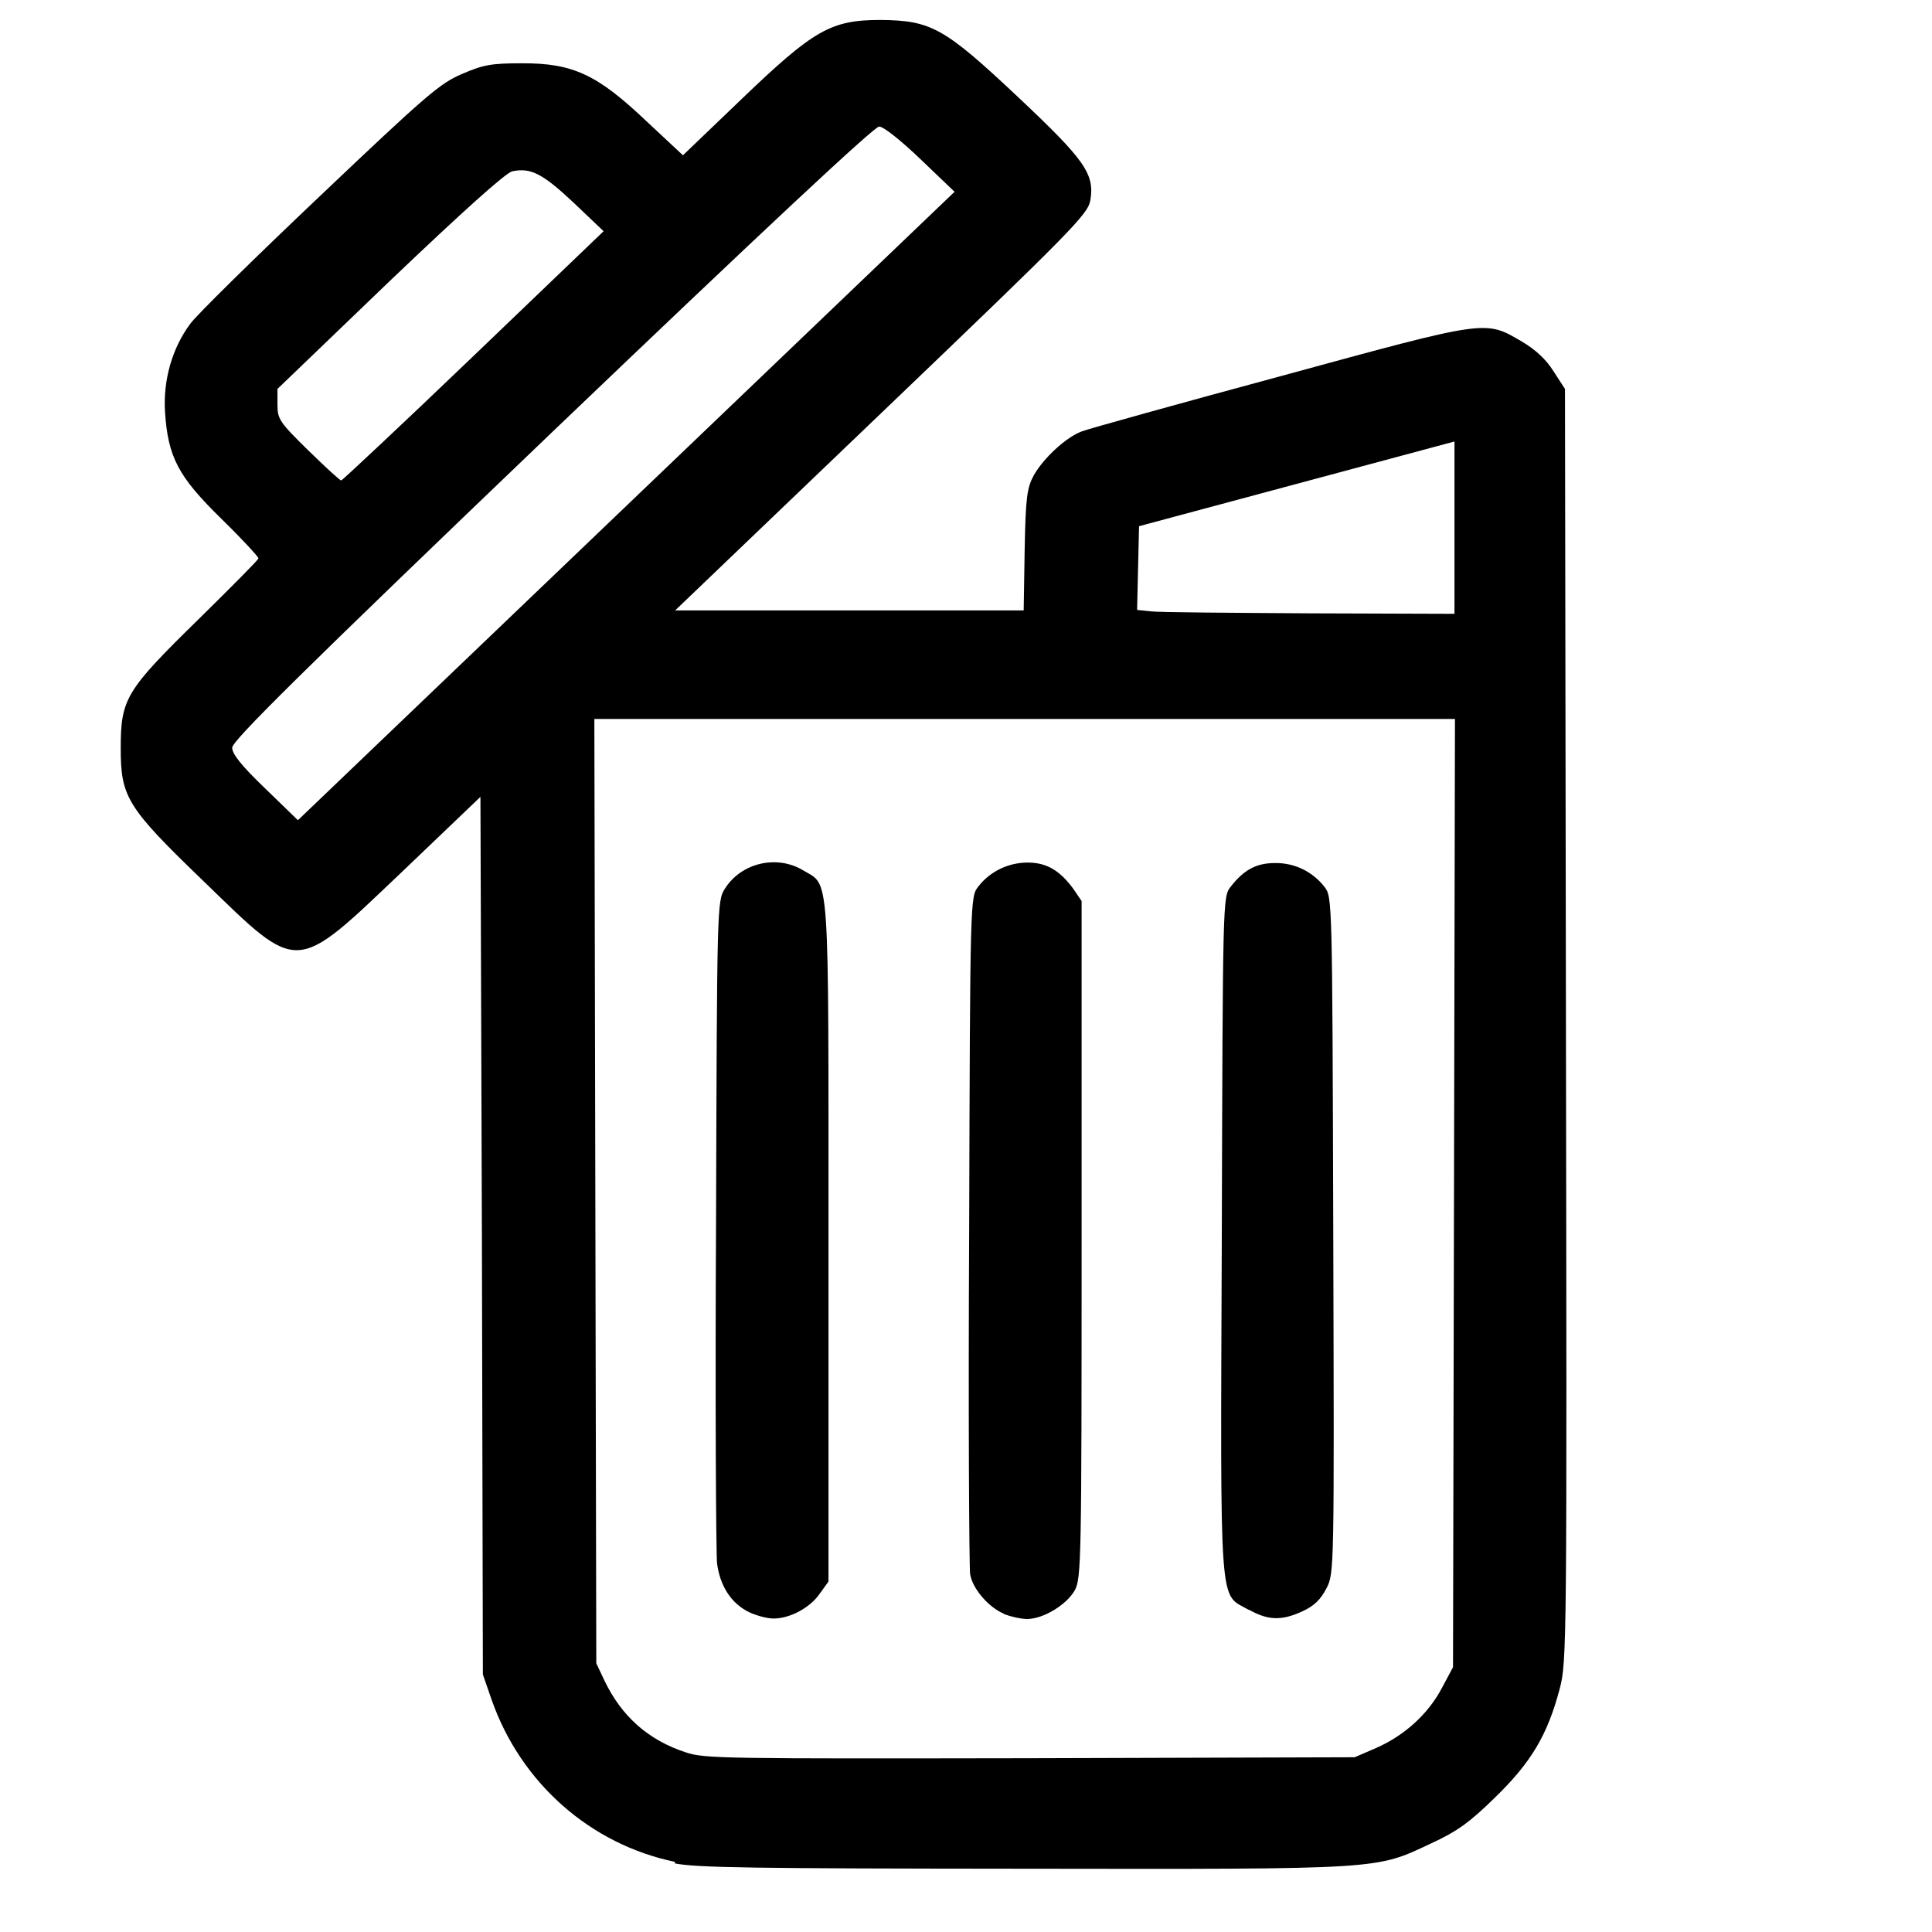
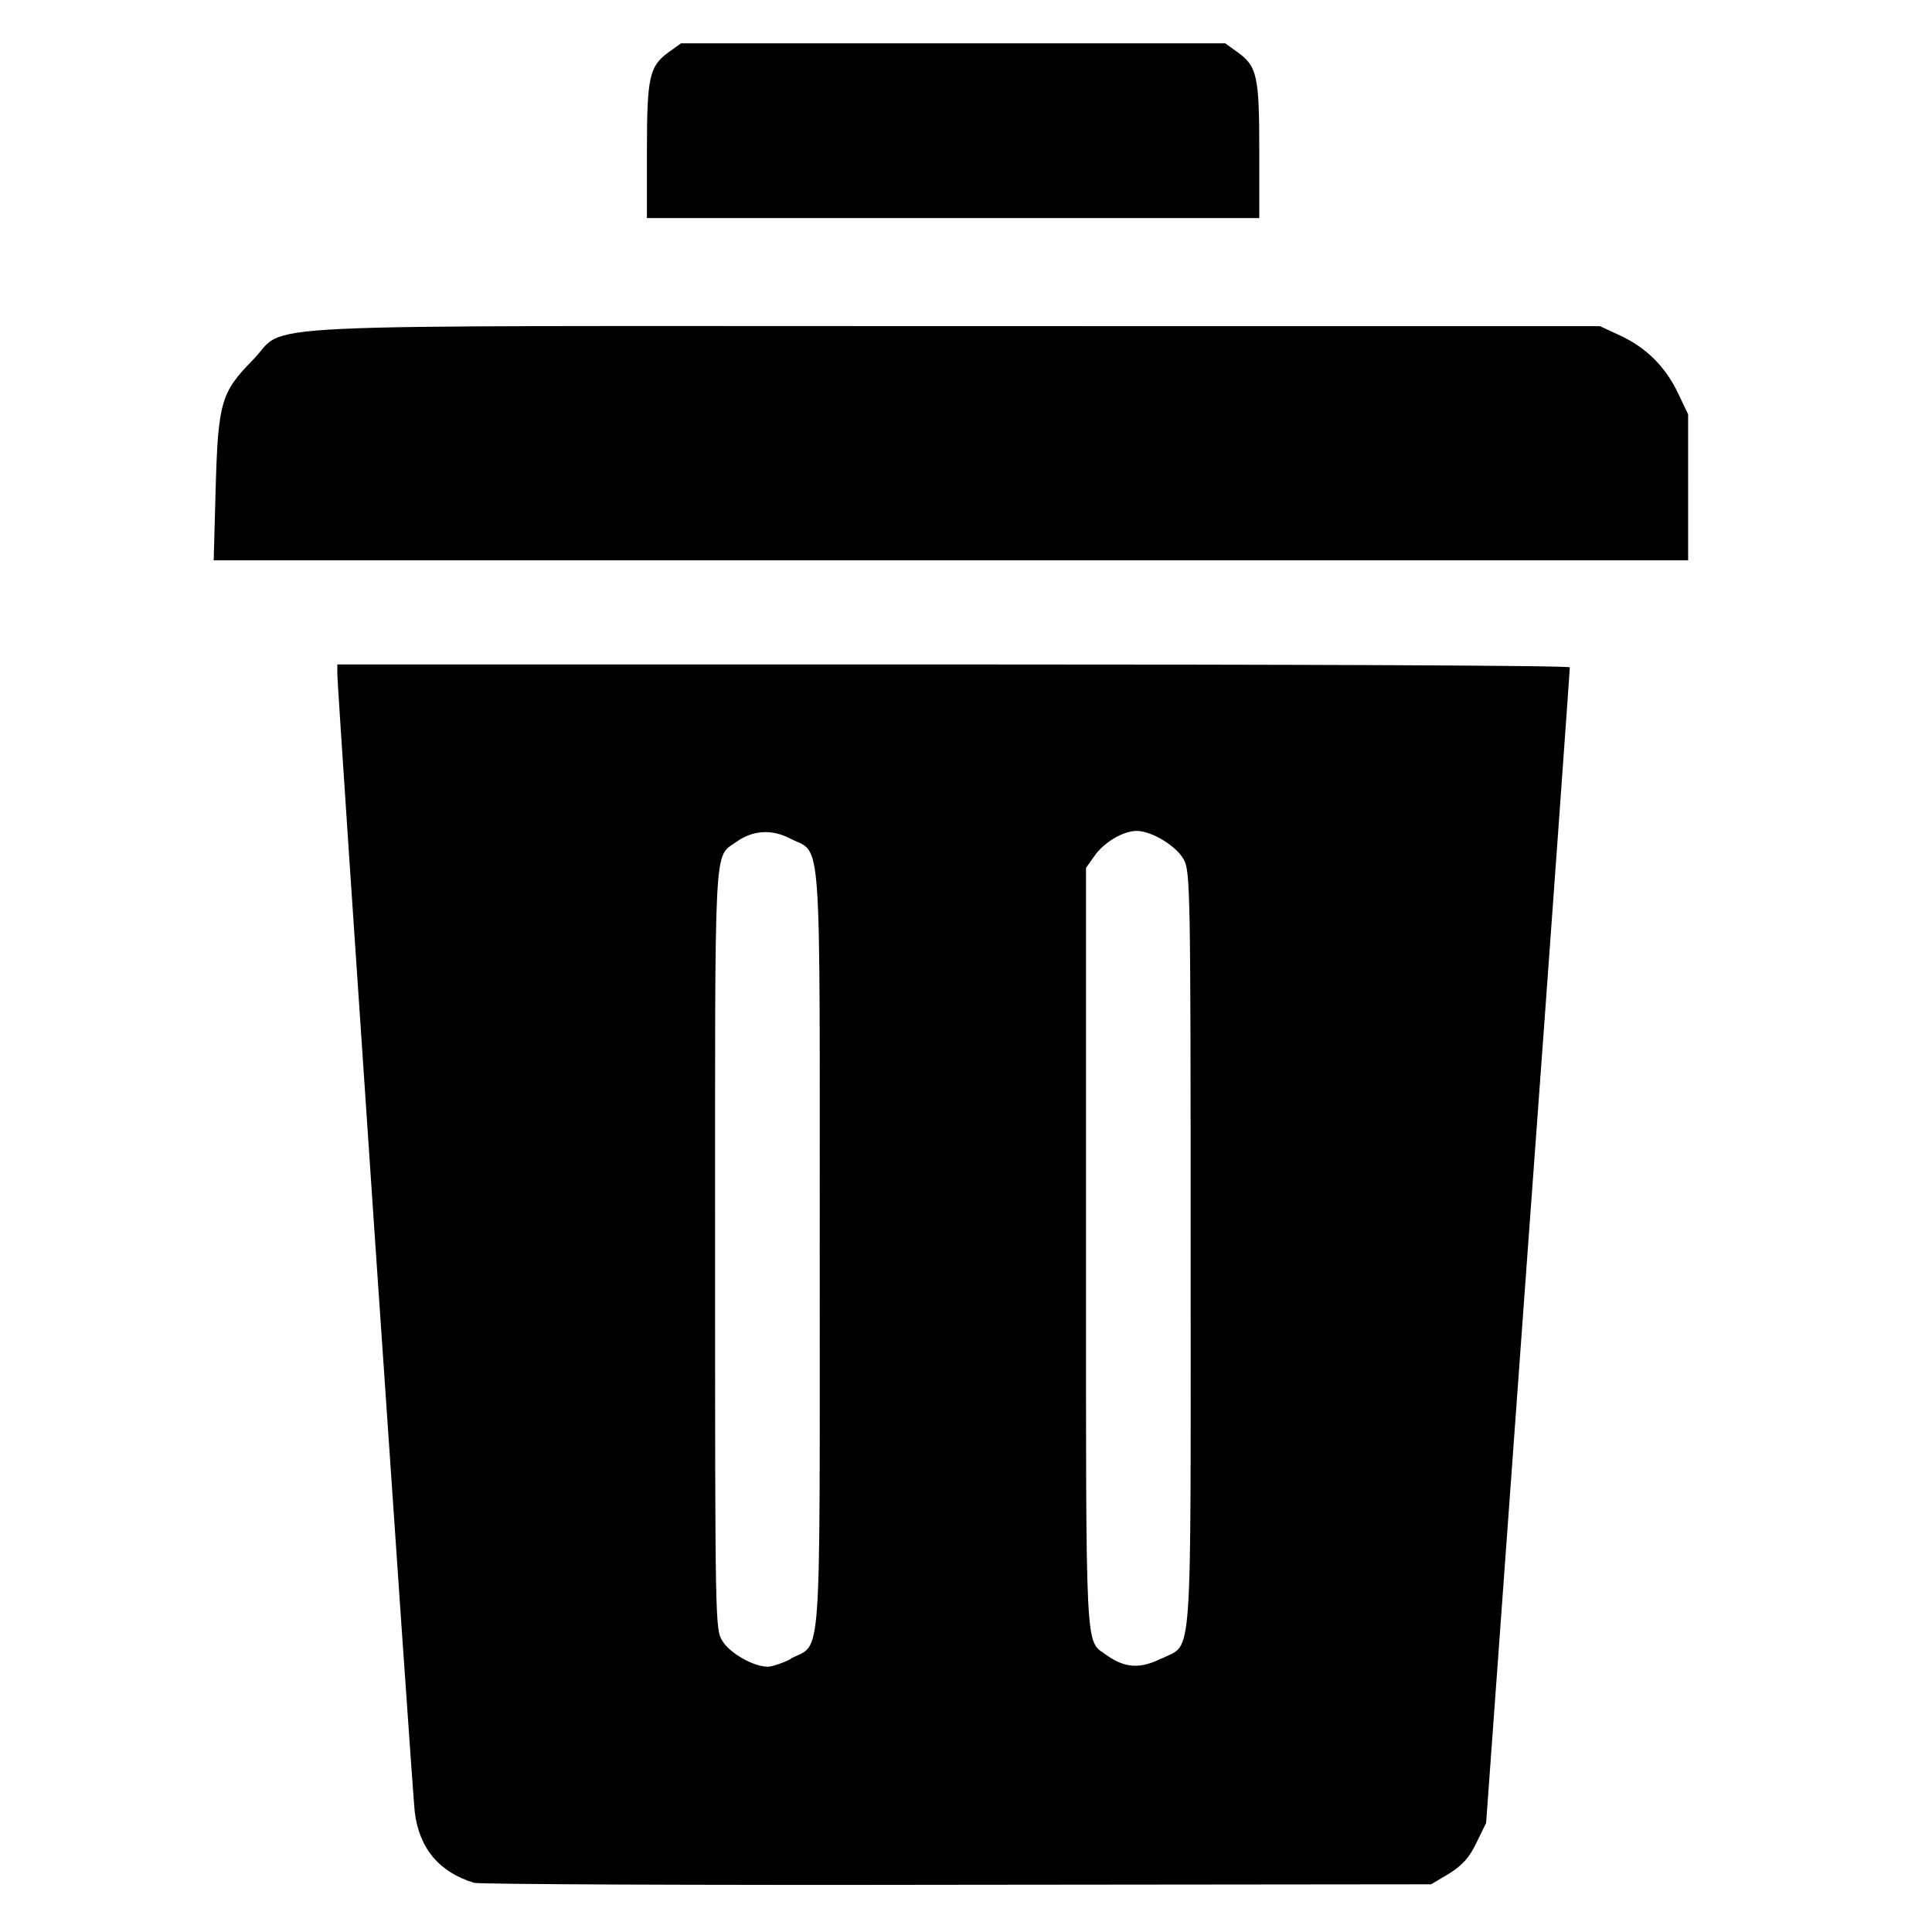
<svg xmlns="http://www.w3.org/2000/svg" width="15" height="15" viewBox="0 0 3.969 3.969" version="1.1" id="svg1" xml:space="preserve">
  <defs id="defs1" />
  <g id="layer1">
    <path style="display:none;fill:#000000;stroke-width:0.028" d="M 0.412,3.898 C 0.306,3.875 0.206,3.806 0.144,3.714 0.052,3.579 0.041,3.413 0.115,3.264 0.141,3.21 0.168,3.182 0.75,2.598 L 1.358,1.989 0.75,1.38 C 0.168,0.797 0.141,0.768 0.115,0.714 0.041,0.565 0.052,0.397 0.144,0.263 0.27,0.079 0.506,0.019 0.71,0.119 c 0.054,0.027 0.082,0.054 0.666,0.636 L 1.985,1.363 2.594,0.755 C 3.177,0.173 3.206,0.146 3.259,0.119 3.408,0.046 3.577,0.057 3.711,0.149 3.895,0.274 3.955,0.511 3.854,0.714 3.828,0.768 3.801,0.797 3.219,1.38 L 2.611,1.989 3.219,2.598 C 3.801,3.182 3.828,3.21 3.854,3.264 3.928,3.413 3.917,3.581 3.825,3.716 3.7,3.899 3.463,3.959 3.259,3.859 3.206,3.833 3.177,3.805 2.594,3.224 L 1.985,2.616 1.375,3.223 C 0.792,3.805 0.764,3.833 0.71,3.859 c -0.095,0.047 -0.198,0.06 -0.298,0.039 z" id="path1" />
-     <path style="display:inline;fill:#000000;stroke-width:0.029" d="M 1.387,3.825 C 1.213,3.789 1.07,3.663 1.01,3.492 L 0.992,3.44 0.99,2.539 0.987,1.637 0.827,1.79 C 0.604,2.002 0.616,2.002 0.421,1.813 0.26,1.658 0.248,1.638 0.248,1.536 c 1.162e-4,-0.101 0.011,-0.118 0.16,-0.264 0.067,-0.066 0.123,-0.122 0.123,-0.125 0,-0.003 -0.034,-0.04 -0.076,-0.081 C 0.366,0.979 0.345,0.939 0.339,0.846 0.335,0.782 0.353,0.716 0.391,0.665 0.403,0.648 0.522,0.531 0.656,0.404 0.875,0.196 0.904,0.171 0.949,0.152 c 0.044,-0.019 0.06,-0.022 0.124,-0.022 0.104,-2.0244e-4 0.154,0.023 0.255,0.119 l 0.075,0.07 0.12,-0.115 C 1.672,0.061 1.707,0.041 1.809,0.041 1.913,0.042 1.94,0.057 2.091,0.199 2.228,0.328 2.249,0.357 2.24,0.411 2.235,0.44 2.208,0.468 1.811,0.848 L 1.387,1.254 h 0.358 0.358 l 0.002,-0.124 c 0.002,-0.11 0.005,-0.128 0.019,-0.154 0.02,-0.035 0.066,-0.078 0.099,-0.09 0.013,-0.005 0.196,-0.056 0.407,-0.113 0.429,-0.117 0.42,-0.116 0.497,-0.071 0.027,0.016 0.049,0.036 0.064,0.06 l 0.024,0.037 0.002,1.307 c 0.002,1.276 0.002,1.308 -0.013,1.364 -0.025,0.094 -0.058,0.15 -0.132,0.222 -0.053,0.052 -0.078,0.07 -0.132,0.095 -0.115,0.054 -0.095,0.053 -0.837,0.052 -0.554,-3.981e-4 -0.672,-0.002 -0.717,-0.011 z M 2.827,3.591 c 0.059,-0.026 0.107,-0.07 0.135,-0.123 l 0.023,-0.043 0.002,-0.974 0.002,-0.974 H 2.105 1.221 l 0.002,0.97 0.002,0.97 0.017,0.036 c 0.035,0.073 0.09,0.122 0.167,0.147 0.038,0.013 0.081,0.013 0.707,0.012 l 0.667,-0.002 z M 1.539,3.312 C 1.502,3.294 1.479,3.258 1.473,3.211 c -0.002,-0.021 -0.004,-0.336 -0.002,-0.699 0.002,-0.649 0.002,-0.661 0.018,-0.686 0.033,-0.053 0.106,-0.071 0.161,-0.038 0.055,0.033 0.052,-0.012 0.052,0.764 v 0.697 l -0.018,0.025 c -0.02,0.029 -0.061,0.051 -0.095,0.051 -0.013,0 -0.035,-0.006 -0.05,-0.013 z m 0.523,0.003 c -0.031,-0.013 -0.064,-0.051 -0.069,-0.081 -0.002,-0.013 -0.004,-0.332 -0.002,-0.708 0.002,-0.682 0.002,-0.684 0.019,-0.705 0.024,-0.031 0.062,-0.049 0.101,-0.049 0.039,0 0.066,0.016 0.094,0.054 l 0.017,0.025 v 0.695 c 0,0.662 -6.738e-4,0.696 -0.014,0.721 -0.017,0.03 -0.065,0.059 -0.098,0.059 -0.013,-9.27e-5 -0.034,-0.005 -0.047,-0.01 z m 0.503,-0.008 c -0.061,-0.035 -0.058,0.016 -0.055,-0.767 0.002,-0.691 0.002,-0.698 0.018,-0.718 0.027,-0.035 0.053,-0.049 0.091,-0.049 0.04,-5.821e-4 0.077,0.017 0.102,0.049 0.016,0.021 0.016,0.023 0.018,0.715 0.002,0.69 0.002,0.695 -0.014,0.726 -0.012,0.023 -0.025,0.036 -0.049,0.047 -0.043,0.02 -0.071,0.019 -0.11,-0.003 z M 1.891,0.327 c -0.042,-0.04 -0.076,-0.067 -0.085,-0.067 -0.01,0 -0.238,0.213 -0.673,0.629 C 0.615,1.385 0.477,1.522 0.477,1.536 c 0,0.013 0.019,0.037 0.068,0.084 L 0.612,1.685 1.287,1.039 1.961,0.394 Z M 2.988,1.084 V 0.907 l -0.041,0.011 c -0.022,0.006 -0.168,0.045 -0.324,0.087 l -0.283,0.076 -0.002,0.086 -0.002,0.086 0.029,0.003 c 0.016,0.002 0.163,0.003 0.326,0.004 l 0.297,0.001 z M 0.973,0.731 1.24,0.475 1.178,0.416 C 1.114,0.356 1.09,0.344 1.052,0.352 1.038,0.356 0.952,0.433 0.8,0.578 L 0.57,0.799 v 0.032 c 0,0.03 0.004,0.036 0.063,0.094 0.035,0.034 0.065,0.062 0.068,0.062 0.002,0 0.125,-0.115 0.272,-0.256 z" id="path2" />
+     <path style="display:none;fill:#000000;stroke-width:0.029" d="M 1.387,3.825 C 1.213,3.789 1.07,3.663 1.01,3.492 L 0.992,3.44 0.99,2.539 0.987,1.637 0.827,1.79 C 0.604,2.002 0.616,2.002 0.421,1.813 0.26,1.658 0.248,1.638 0.248,1.536 c 1.162e-4,-0.101 0.011,-0.118 0.16,-0.264 0.067,-0.066 0.123,-0.122 0.123,-0.125 0,-0.003 -0.034,-0.04 -0.076,-0.081 C 0.366,0.979 0.345,0.939 0.339,0.846 0.335,0.782 0.353,0.716 0.391,0.665 0.403,0.648 0.522,0.531 0.656,0.404 0.875,0.196 0.904,0.171 0.949,0.152 c 0.044,-0.019 0.06,-0.022 0.124,-0.022 0.104,-2.0244e-4 0.154,0.023 0.255,0.119 l 0.075,0.07 0.12,-0.115 C 1.672,0.061 1.707,0.041 1.809,0.041 1.913,0.042 1.94,0.057 2.091,0.199 2.228,0.328 2.249,0.357 2.24,0.411 2.235,0.44 2.208,0.468 1.811,0.848 L 1.387,1.254 h 0.358 0.358 l 0.002,-0.124 c 0.002,-0.11 0.005,-0.128 0.019,-0.154 0.02,-0.035 0.066,-0.078 0.099,-0.09 0.013,-0.005 0.196,-0.056 0.407,-0.113 0.429,-0.117 0.42,-0.116 0.497,-0.071 0.027,0.016 0.049,0.036 0.064,0.06 l 0.024,0.037 0.002,1.307 c 0.002,1.276 0.002,1.308 -0.013,1.364 -0.025,0.094 -0.058,0.15 -0.132,0.222 -0.053,0.052 -0.078,0.07 -0.132,0.095 -0.115,0.054 -0.095,0.053 -0.837,0.052 -0.554,-3.981e-4 -0.672,-0.002 -0.717,-0.011 z M 2.827,3.591 c 0.059,-0.026 0.107,-0.07 0.135,-0.123 l 0.023,-0.043 0.002,-0.974 0.002,-0.974 H 2.105 1.221 l 0.002,0.97 0.002,0.97 0.017,0.036 c 0.035,0.073 0.09,0.122 0.167,0.147 0.038,0.013 0.081,0.013 0.707,0.012 l 0.667,-0.002 z M 1.539,3.312 C 1.502,3.294 1.479,3.258 1.473,3.211 c -0.002,-0.021 -0.004,-0.336 -0.002,-0.699 0.002,-0.649 0.002,-0.661 0.018,-0.686 0.033,-0.053 0.106,-0.071 0.161,-0.038 0.055,0.033 0.052,-0.012 0.052,0.764 v 0.697 l -0.018,0.025 c -0.02,0.029 -0.061,0.051 -0.095,0.051 -0.013,0 -0.035,-0.006 -0.05,-0.013 z m 0.523,0.003 c -0.031,-0.013 -0.064,-0.051 -0.069,-0.081 -0.002,-0.013 -0.004,-0.332 -0.002,-0.708 0.002,-0.682 0.002,-0.684 0.019,-0.705 0.024,-0.031 0.062,-0.049 0.101,-0.049 0.039,0 0.066,0.016 0.094,0.054 l 0.017,0.025 v 0.695 c 0,0.662 -6.738e-4,0.696 -0.014,0.721 -0.017,0.03 -0.065,0.059 -0.098,0.059 -0.013,-9.27e-5 -0.034,-0.005 -0.047,-0.01 z m 0.503,-0.008 c -0.061,-0.035 -0.058,0.016 -0.055,-0.767 0.002,-0.691 0.002,-0.698 0.018,-0.718 0.027,-0.035 0.053,-0.049 0.091,-0.049 0.04,-5.821e-4 0.077,0.017 0.102,0.049 0.016,0.021 0.016,0.023 0.018,0.715 0.002,0.69 0.002,0.695 -0.014,0.726 -0.012,0.023 -0.025,0.036 -0.049,0.047 -0.043,0.02 -0.071,0.019 -0.11,-0.003 z M 1.891,0.327 c -0.042,-0.04 -0.076,-0.067 -0.085,-0.067 -0.01,0 -0.238,0.213 -0.673,0.629 C 0.615,1.385 0.477,1.522 0.477,1.536 c 0,0.013 0.019,0.037 0.068,0.084 L 0.612,1.685 1.287,1.039 1.961,0.394 Z M 2.988,1.084 V 0.907 l -0.041,0.011 c -0.022,0.006 -0.168,0.045 -0.324,0.087 l -0.283,0.076 -0.002,0.086 -0.002,0.086 0.029,0.003 c 0.016,0.002 0.163,0.003 0.326,0.004 l 0.297,0.001 z M 0.973,0.731 1.24,0.475 1.178,0.416 C 1.114,0.356 1.09,0.344 1.052,0.352 1.038,0.356 0.952,0.433 0.8,0.578 L 0.57,0.799 v 0.032 c 0,0.03 0.004,0.036 0.063,0.094 0.035,0.034 0.065,0.062 0.068,0.062 0.002,0 0.125,-0.115 0.272,-0.256 z" id="path2" />
+     <path style="display:inline;fill:#000000;stroke-width:0.028" d="M 0.974,3.868 C 0.902,3.846 0.861,3.797 0.852,3.722 0.847,3.681 0.693,1.416 0.693,1.385 v -0.02 H 1.959 c 0.696,0 1.266,0.002 1.266,0.006 5.42e-5,0.003 -0.038,0.538 -0.086,1.19 L 3.053,3.745 3.033,3.786 c -0.015,0.031 -0.029,0.046 -0.056,0.063 L 2.94,3.871 1.967,3.872 C 1.431,3.873 0.984,3.871 0.974,3.868 Z M 1.625,3.407 c 0.064,-0.033 0.059,0.034 0.059,-0.842 0,-0.876 0.005,-0.809 -0.06,-0.842 -0.038,-0.02 -0.077,-0.018 -0.112,0.007 -0.046,0.033 -0.043,-0.016 -0.043,0.837 2.72e-5,0.768 2.245e-4,0.78 0.015,0.804 0.015,0.025 0.064,0.053 0.093,0.053 0.008,8.13e-5 0.03,-0.007 0.048,-0.016 z m 0.762,0 c 0.064,-0.033 0.059,0.034 0.059,-0.842 0,-0.734 -7.742e-4,-0.775 -0.014,-0.799 -0.015,-0.028 -0.066,-0.059 -0.097,-0.059 -0.028,0 -0.068,0.024 -0.087,0.052 l -0.017,0.024 v 0.78 c 0,0.852 -0.002,0.805 0.042,0.837 0.038,0.027 0.069,0.029 0.113,0.007 z M 0.443,1.005 c 0.005,-0.178 0.011,-0.199 0.076,-0.265 0.077,-0.078 -0.072,-0.07 1.443,-0.07 l 1.325,1.0835e-4 0.041,0.019 c 0.054,0.025 0.093,0.064 0.119,0.118 l 0.021,0.044 4e-6,0.15 7.7e-6,0.15 H 1.954 0.439 Z M 1.329,0.311 c 0,-0.154 0.005,-0.175 0.045,-0.204 l 0.025,-0.018 h 0.559 0.559 l 0.025,0.018 c 0.041,0.029 0.045,0.05 0.045,0.204 V 0.448 H 1.959 1.329 Z" id="path3" />
  </g>
</svg>
